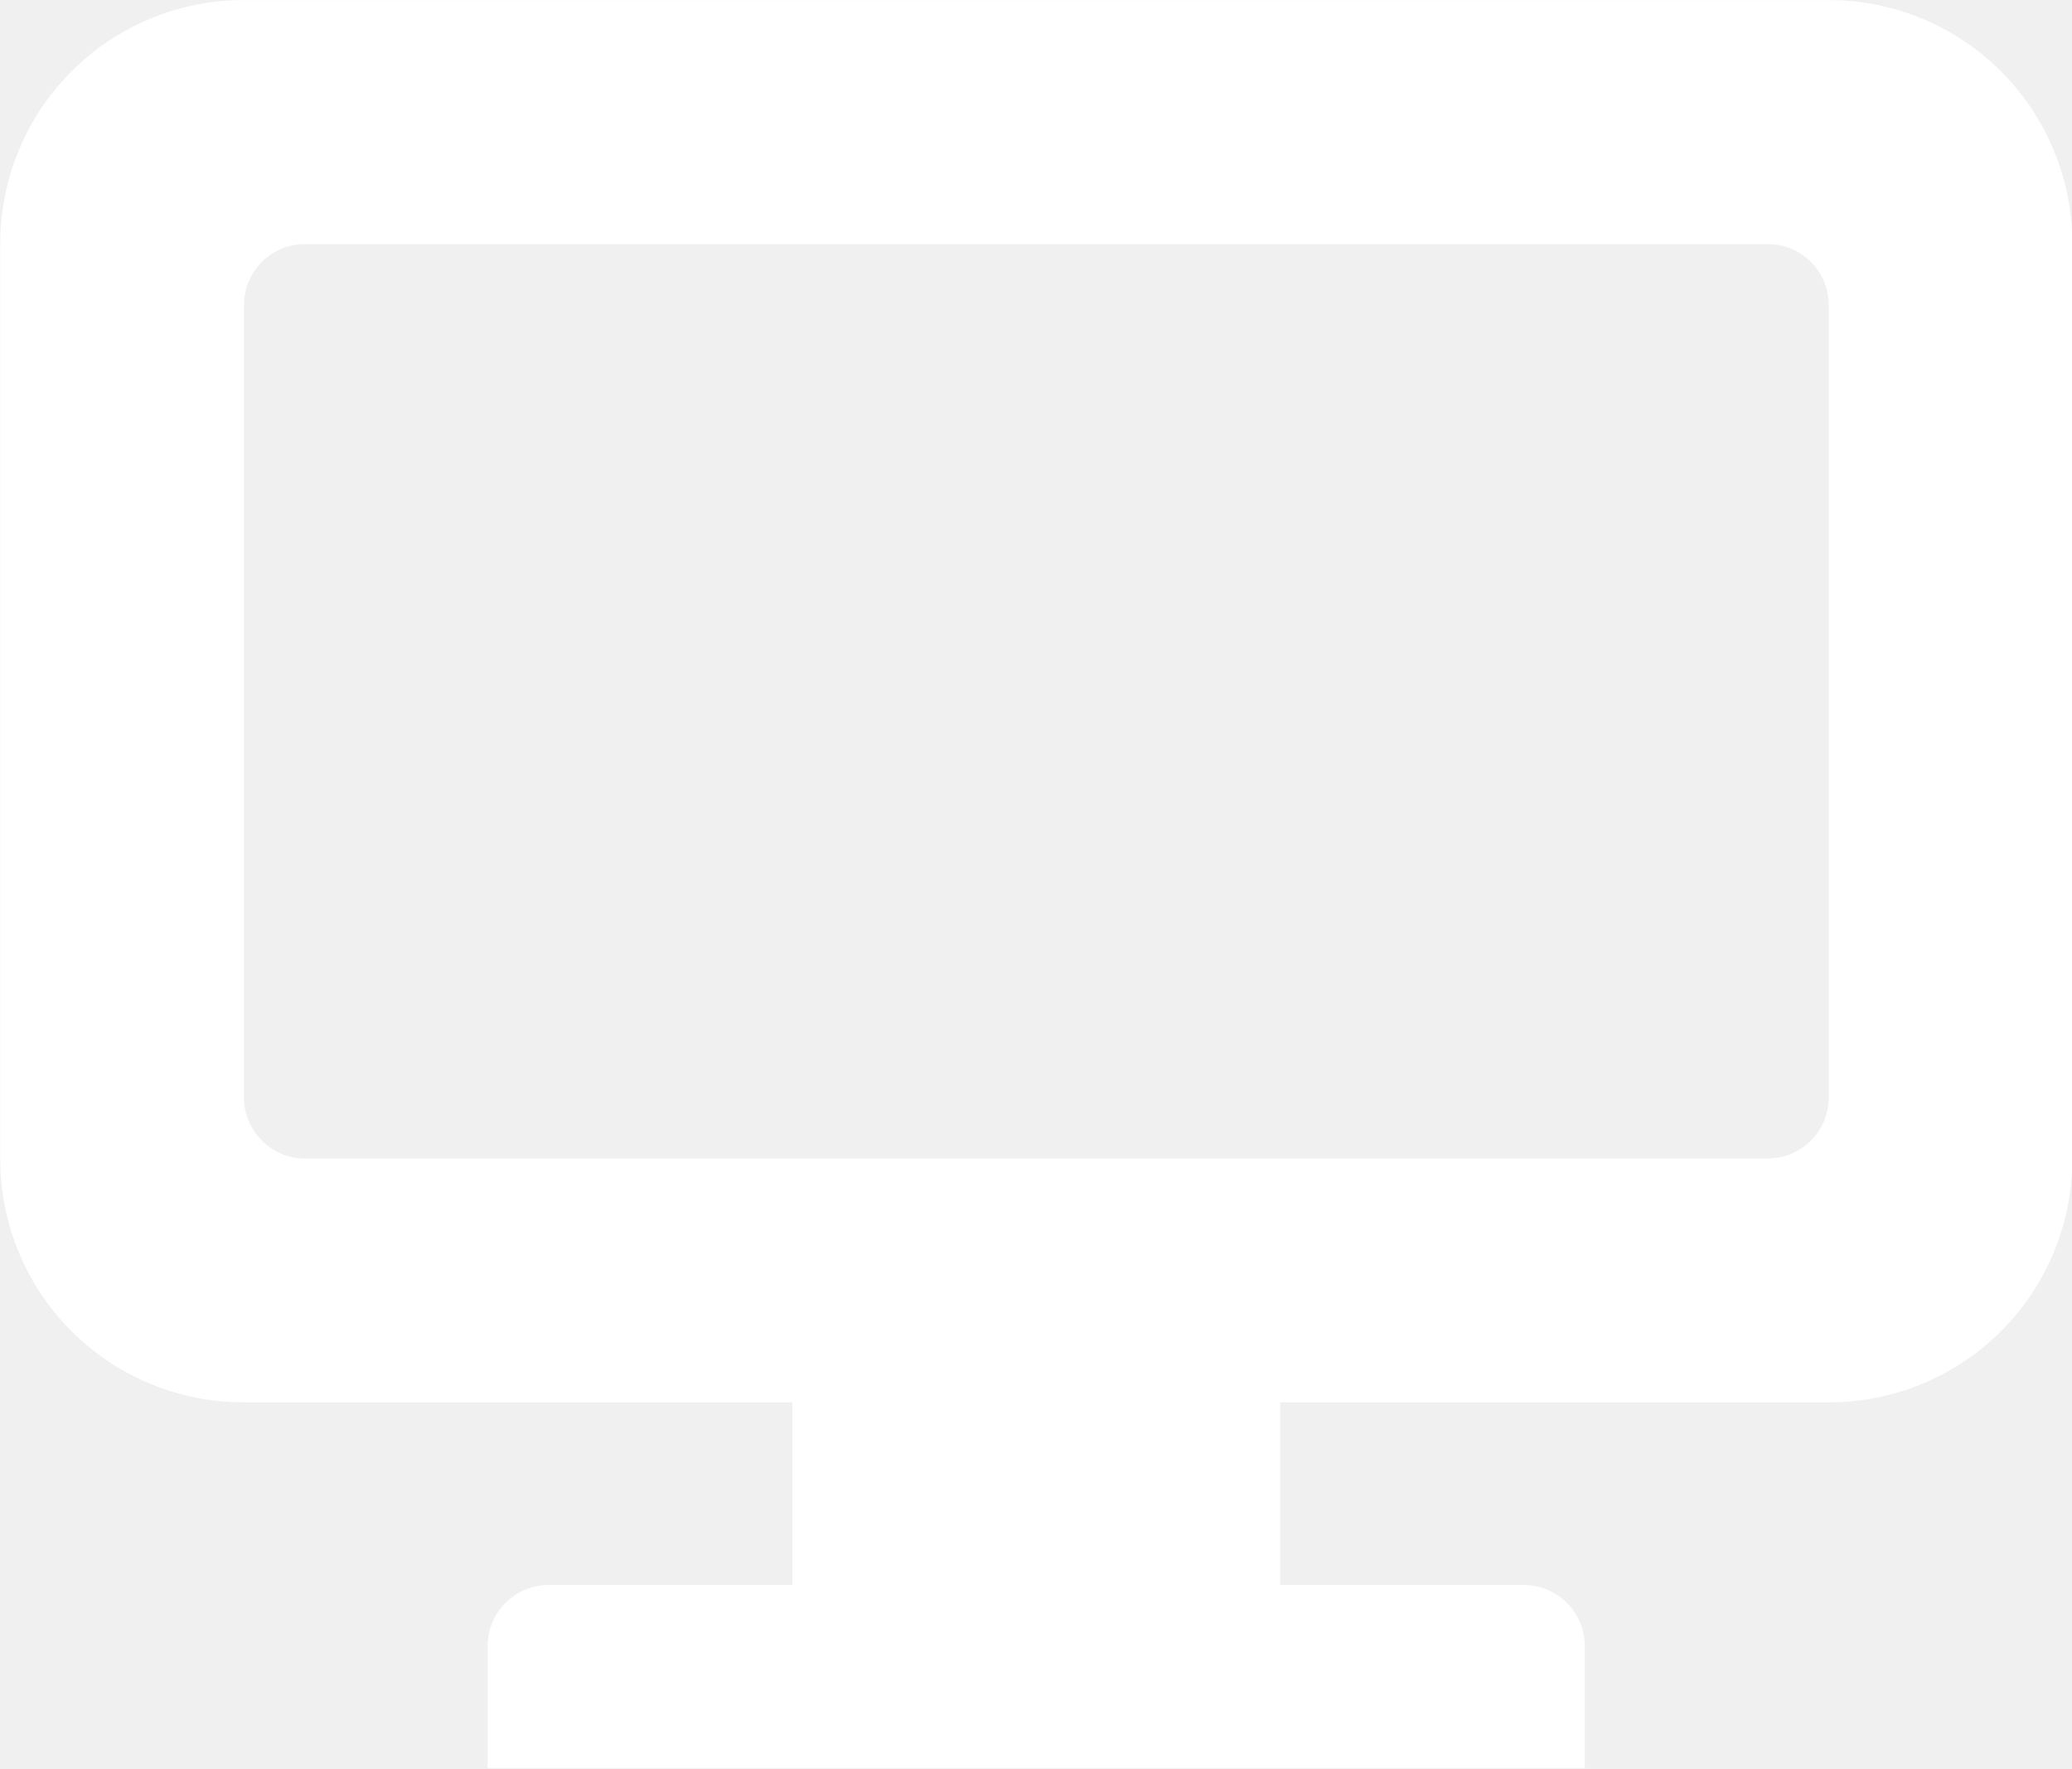
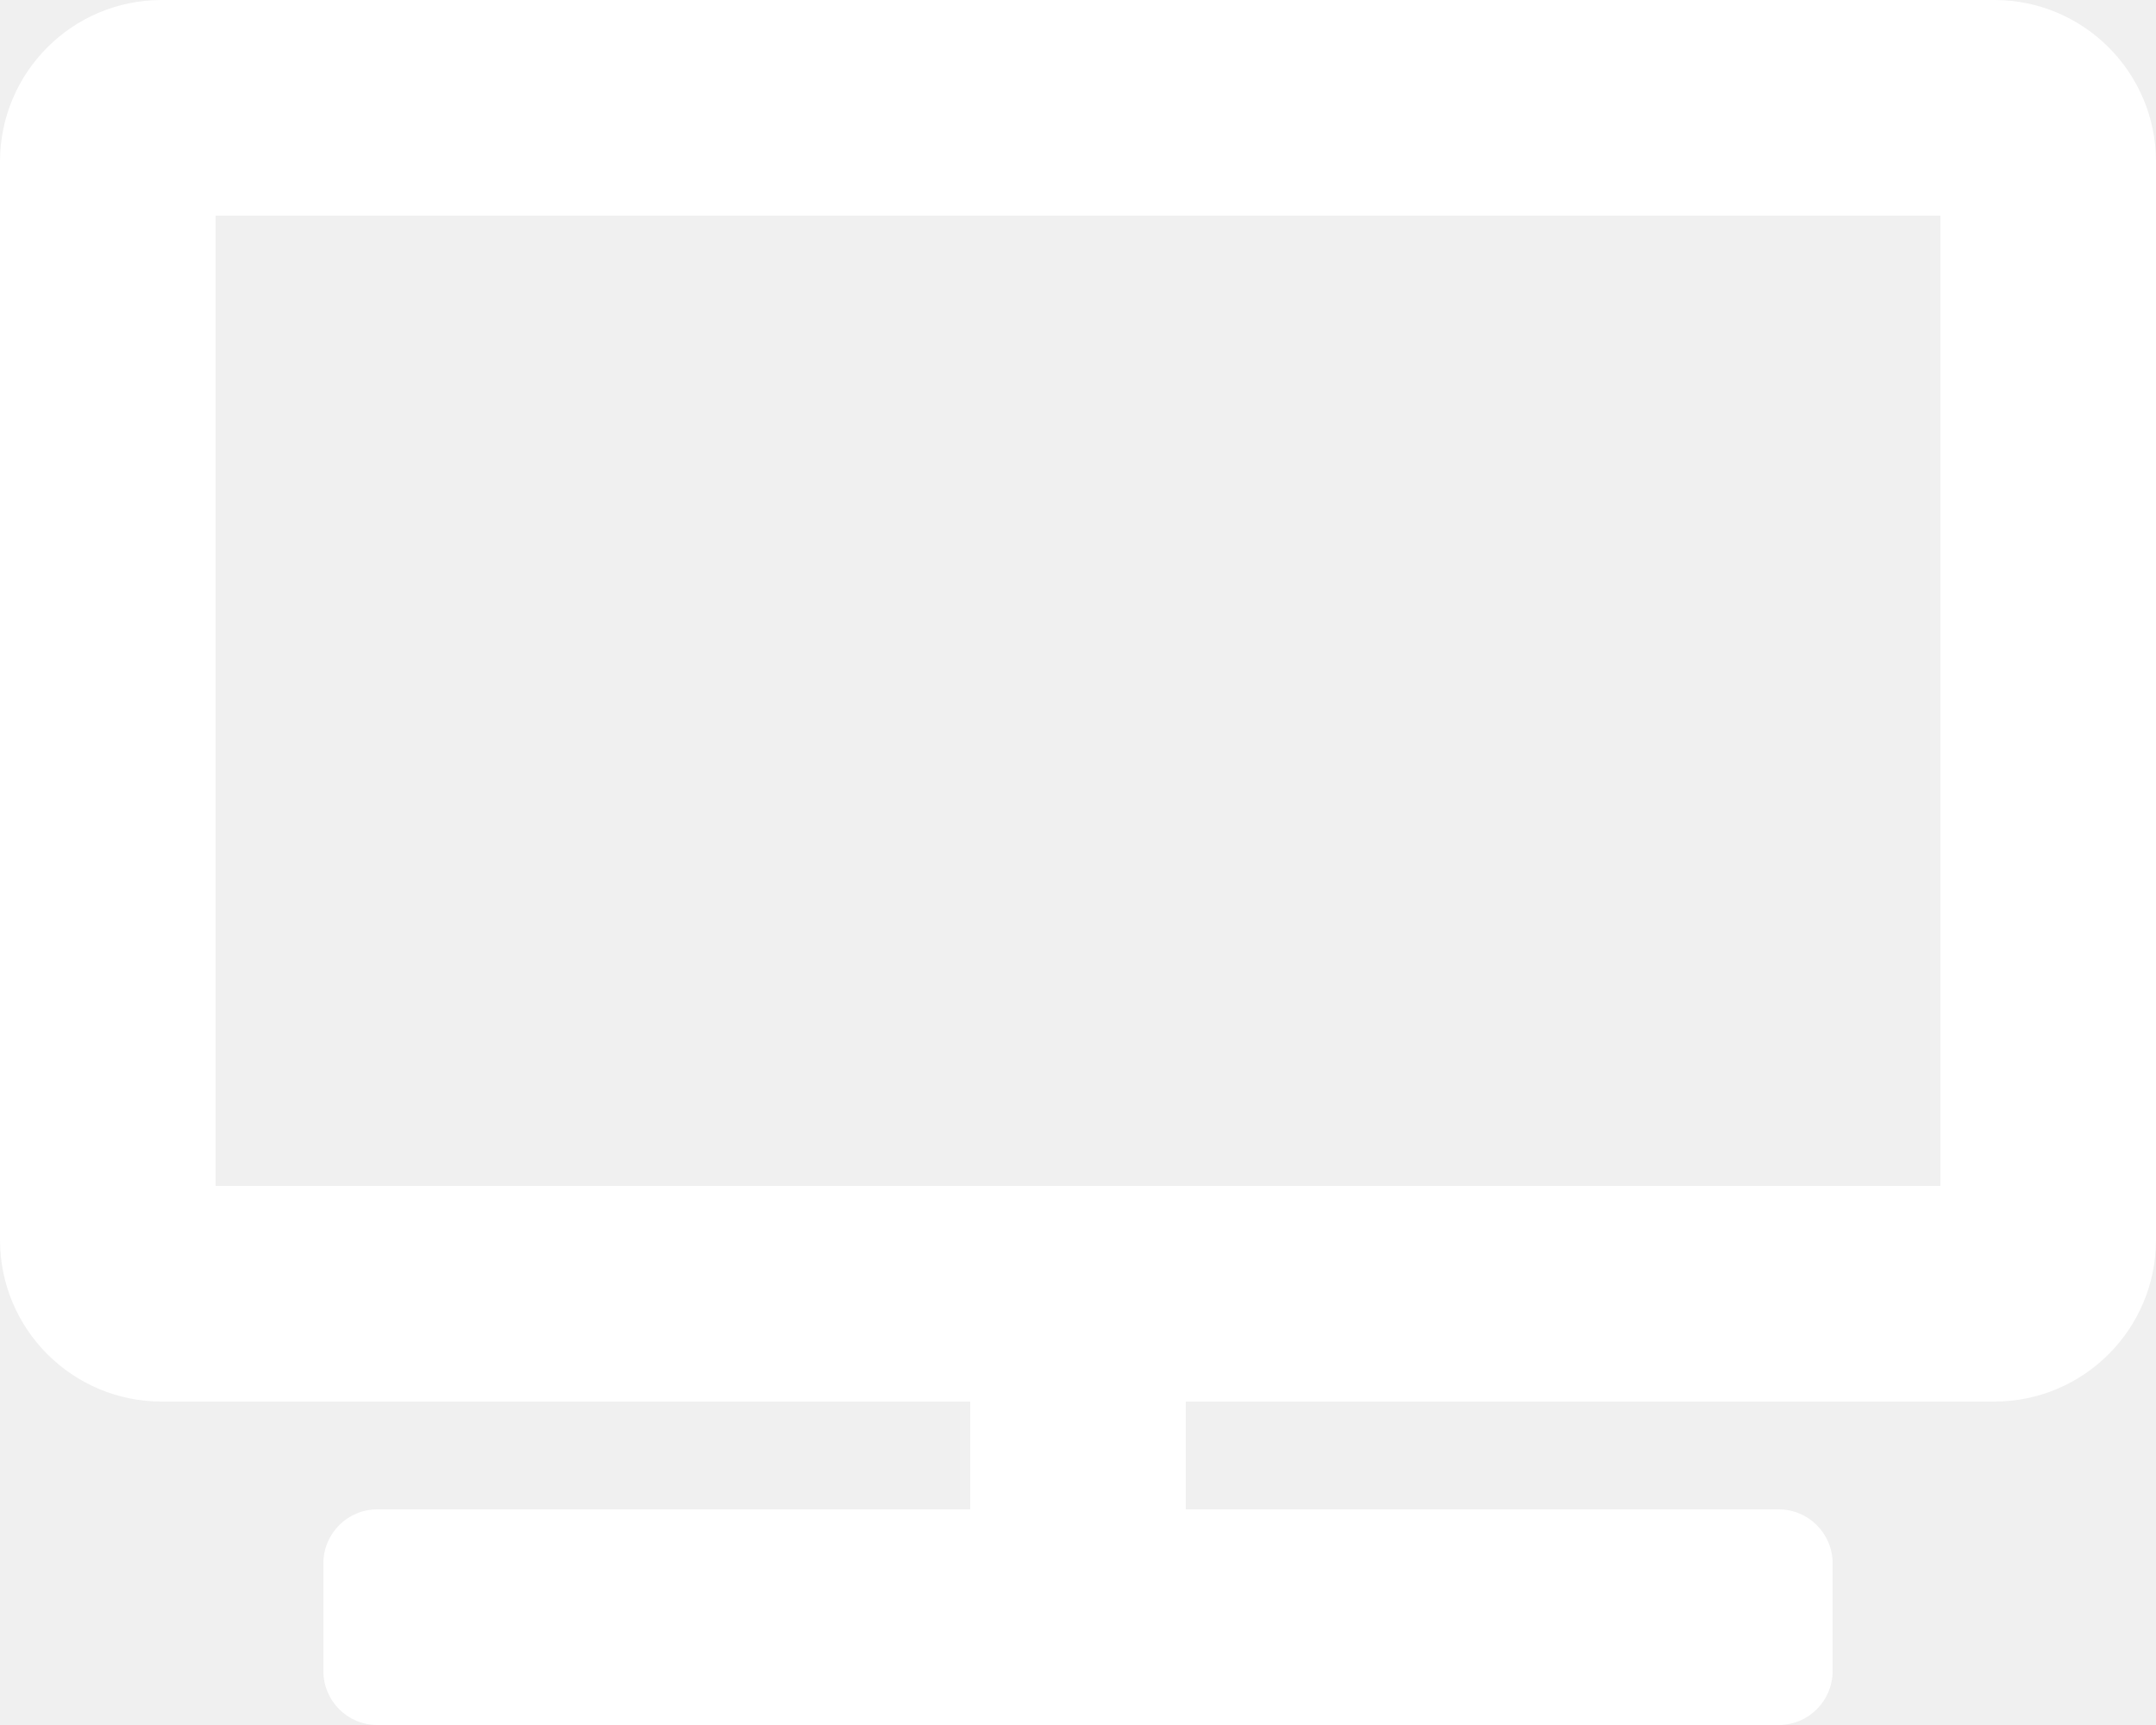
- <svg xmlns="http://www.w3.org/2000/svg" width="95" height="81.062" viewBox="0 0 95 81.062">
-   <defs>
-     <style>
-       .cls-1 {
-         fill: #fff;
-         fill-rule: evenodd;
-       }
-     </style>
-   </defs>
-   <path class="cls-1" d="M602.154,687.973A11.157,11.157,0,0,0,590.98,699.16v41.915a11.146,11.146,0,0,0,11.174,11.177H627.3v8.376H616.125a2.8,2.8,0,0,0-2.8,2.8v5.593h50.306v-5.593a2.8,2.8,0,0,0-2.8-2.8H649.663v-8.376h25.146a11.146,11.146,0,0,0,11.174-11.177V699.16a11.157,11.157,0,0,0-11.174-11.187H602.154Zm2.8,11.187h67.06a2.782,2.782,0,0,1,2.8,2.785v36.336a2.791,2.791,0,0,1-2.8,2.794h-67.06a2.8,2.8,0,0,1-2.8-2.794V701.945a2.79,2.79,0,0,1,2.8-2.785h0Z" transform="translate(-590.969 -687.969)" />
+ <svg xmlns="http://www.w3.org/2000/svg" aria-hidden="true" focusable="false" data-prefix="fas" data-icon="tv" class="svg-inline--fa fa-tv fa-w-20" role="img" viewBox="0 0 640 512">
+   <path fill="#ffffff" d="M592 0H48A48 48 0 0 0 0 48v320a48 48 0 0 0 48 48h240v32H112a16 16 0 0 0-16 16v32a16 16 0 0 0 16 16h416a16 16 0 0 0 16-16v-32a16 16 0 0 0-16-16H352v-32h240a48 48 0 0 0 48-48V48a48 48 0 0 0-48-48zm-16 352H64V64h512z" />
</svg>
